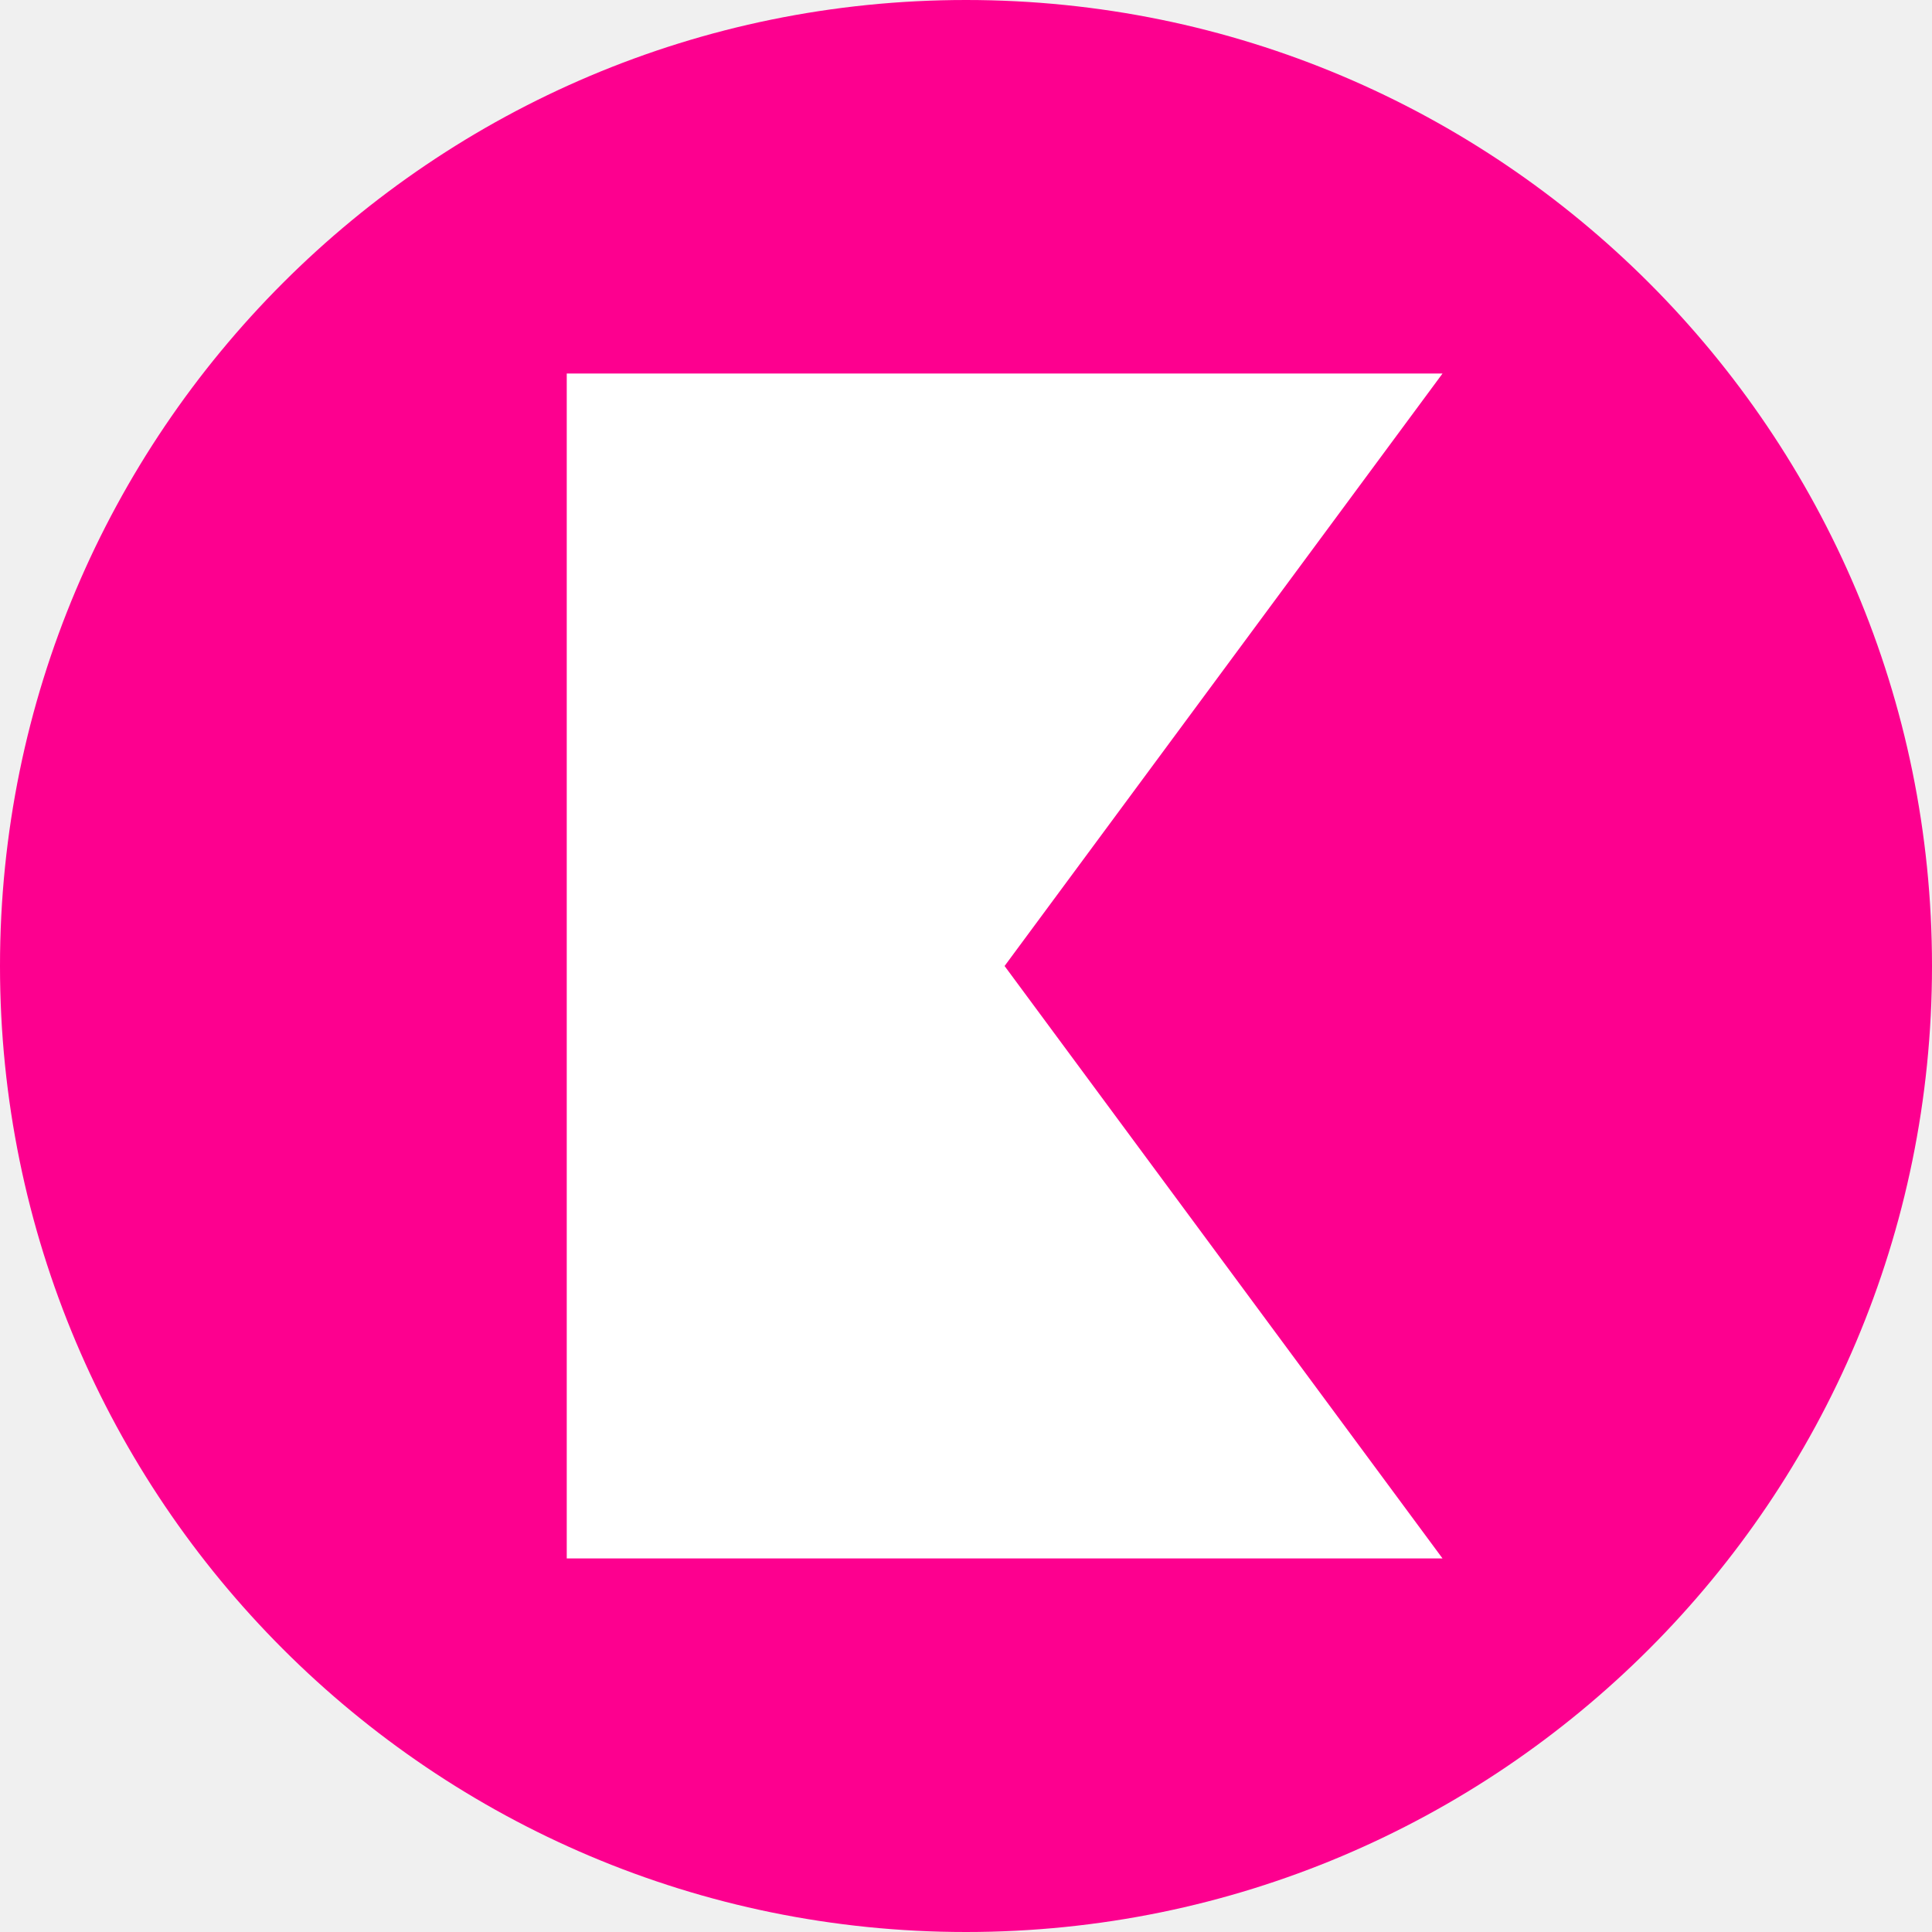
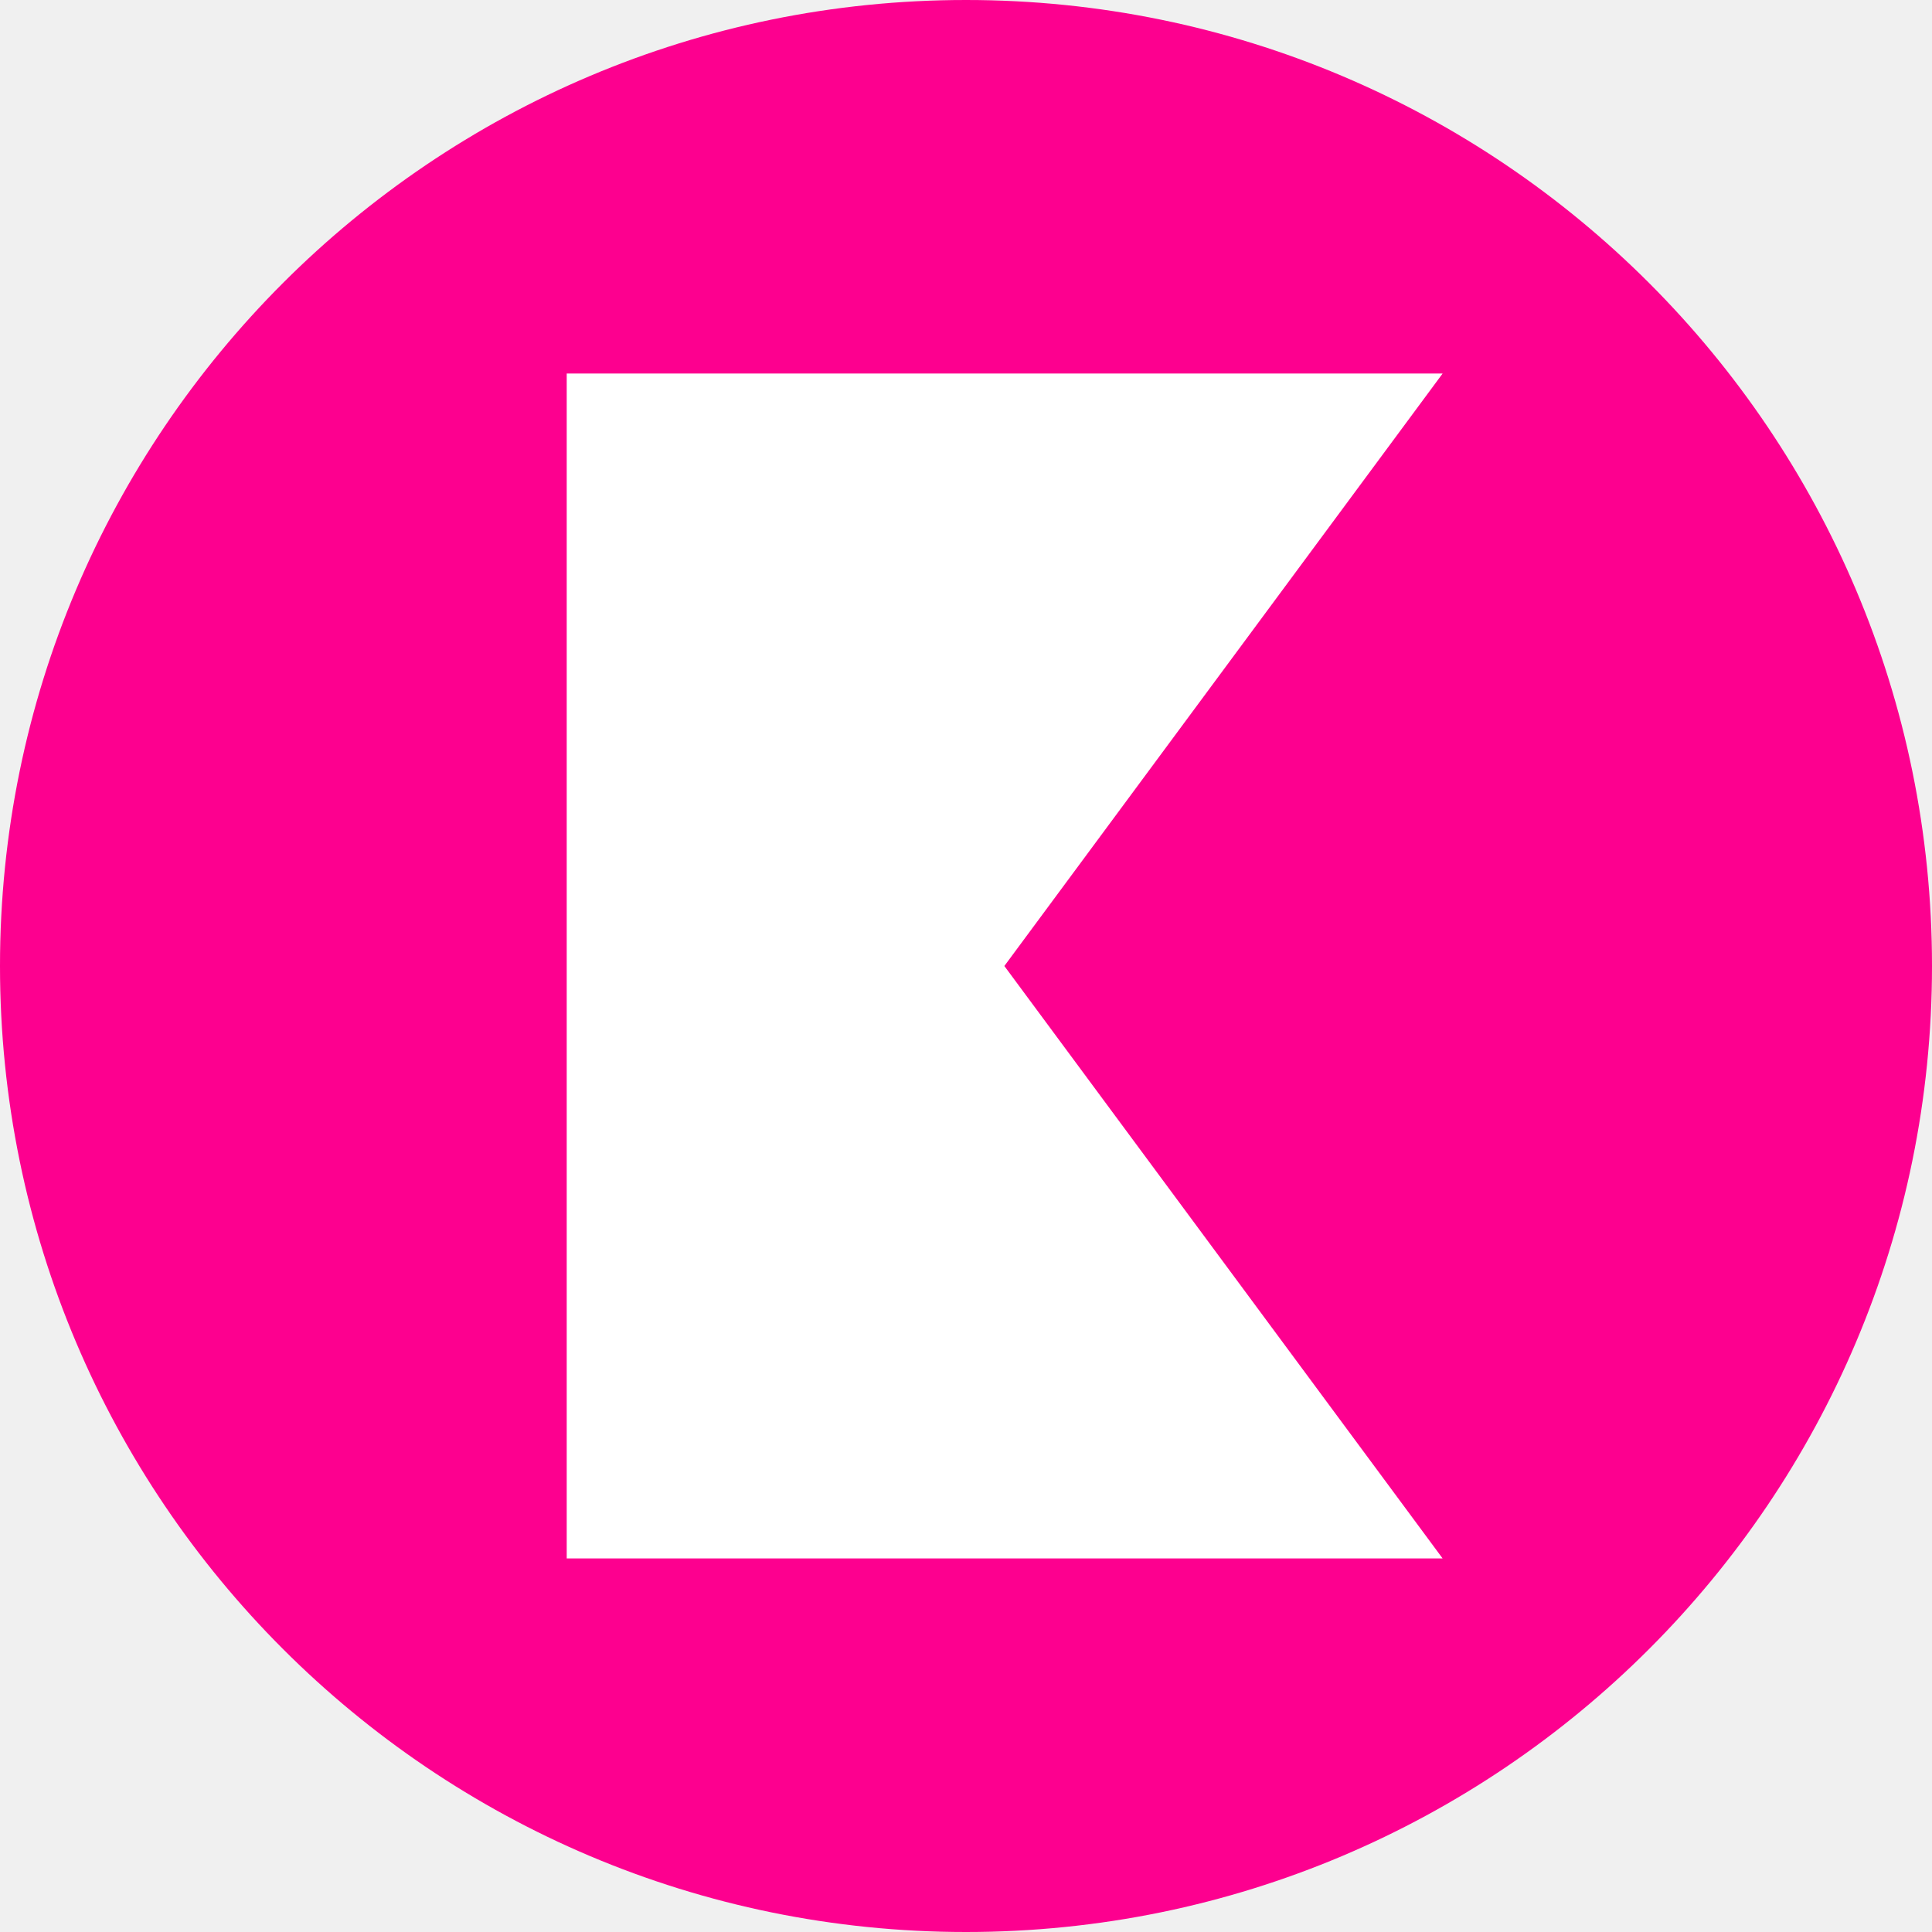
- <svg xmlns="http://www.w3.org/2000/svg" version="1.2" baseProfile="tiny" id="Layer_1" x="0px" y="0px" width="60px" height="60px" viewBox="26 26 60 60" overflow="inherit" xml:space="preserve">
+ <svg xmlns="http://www.w3.org/2000/svg" class="logo__svg" version="1.2" baseProfile="tiny" id="Layer_1" x="0px" y="0px" width="60px" height="60px" viewBox="0 0 60 60" overflow="inherit" xml:space="preserve">
  <g>
-     <path fill="#FD008F" d="M86,56c0,16.567-13.43,30-30,30c-16.568,0-30-13.433-30-30c0-16.569,13.432-30,30-30   C72.57,26,86,39.431,86,56z" />
-     <polygon fill="#FFFFFF" points="43.601,37.6 70.799,37.6 57.198,56 70.799,74.399 43.601,74.399  " />
+     <path fill="#FD008F" d="M60,30c0,16.566-13.43,30-30,30C13.436,60,0,46.566,0,30C0,13.436,13.436,0,30,0C46.57,0,60,13.436,60,30z" />
+     <polygon fill="#FFFFFF" points="17.6,11.6 44.802,11.6 31.191,30 44.802,48.399 17.6,48.399" />
  </g>
</svg>
